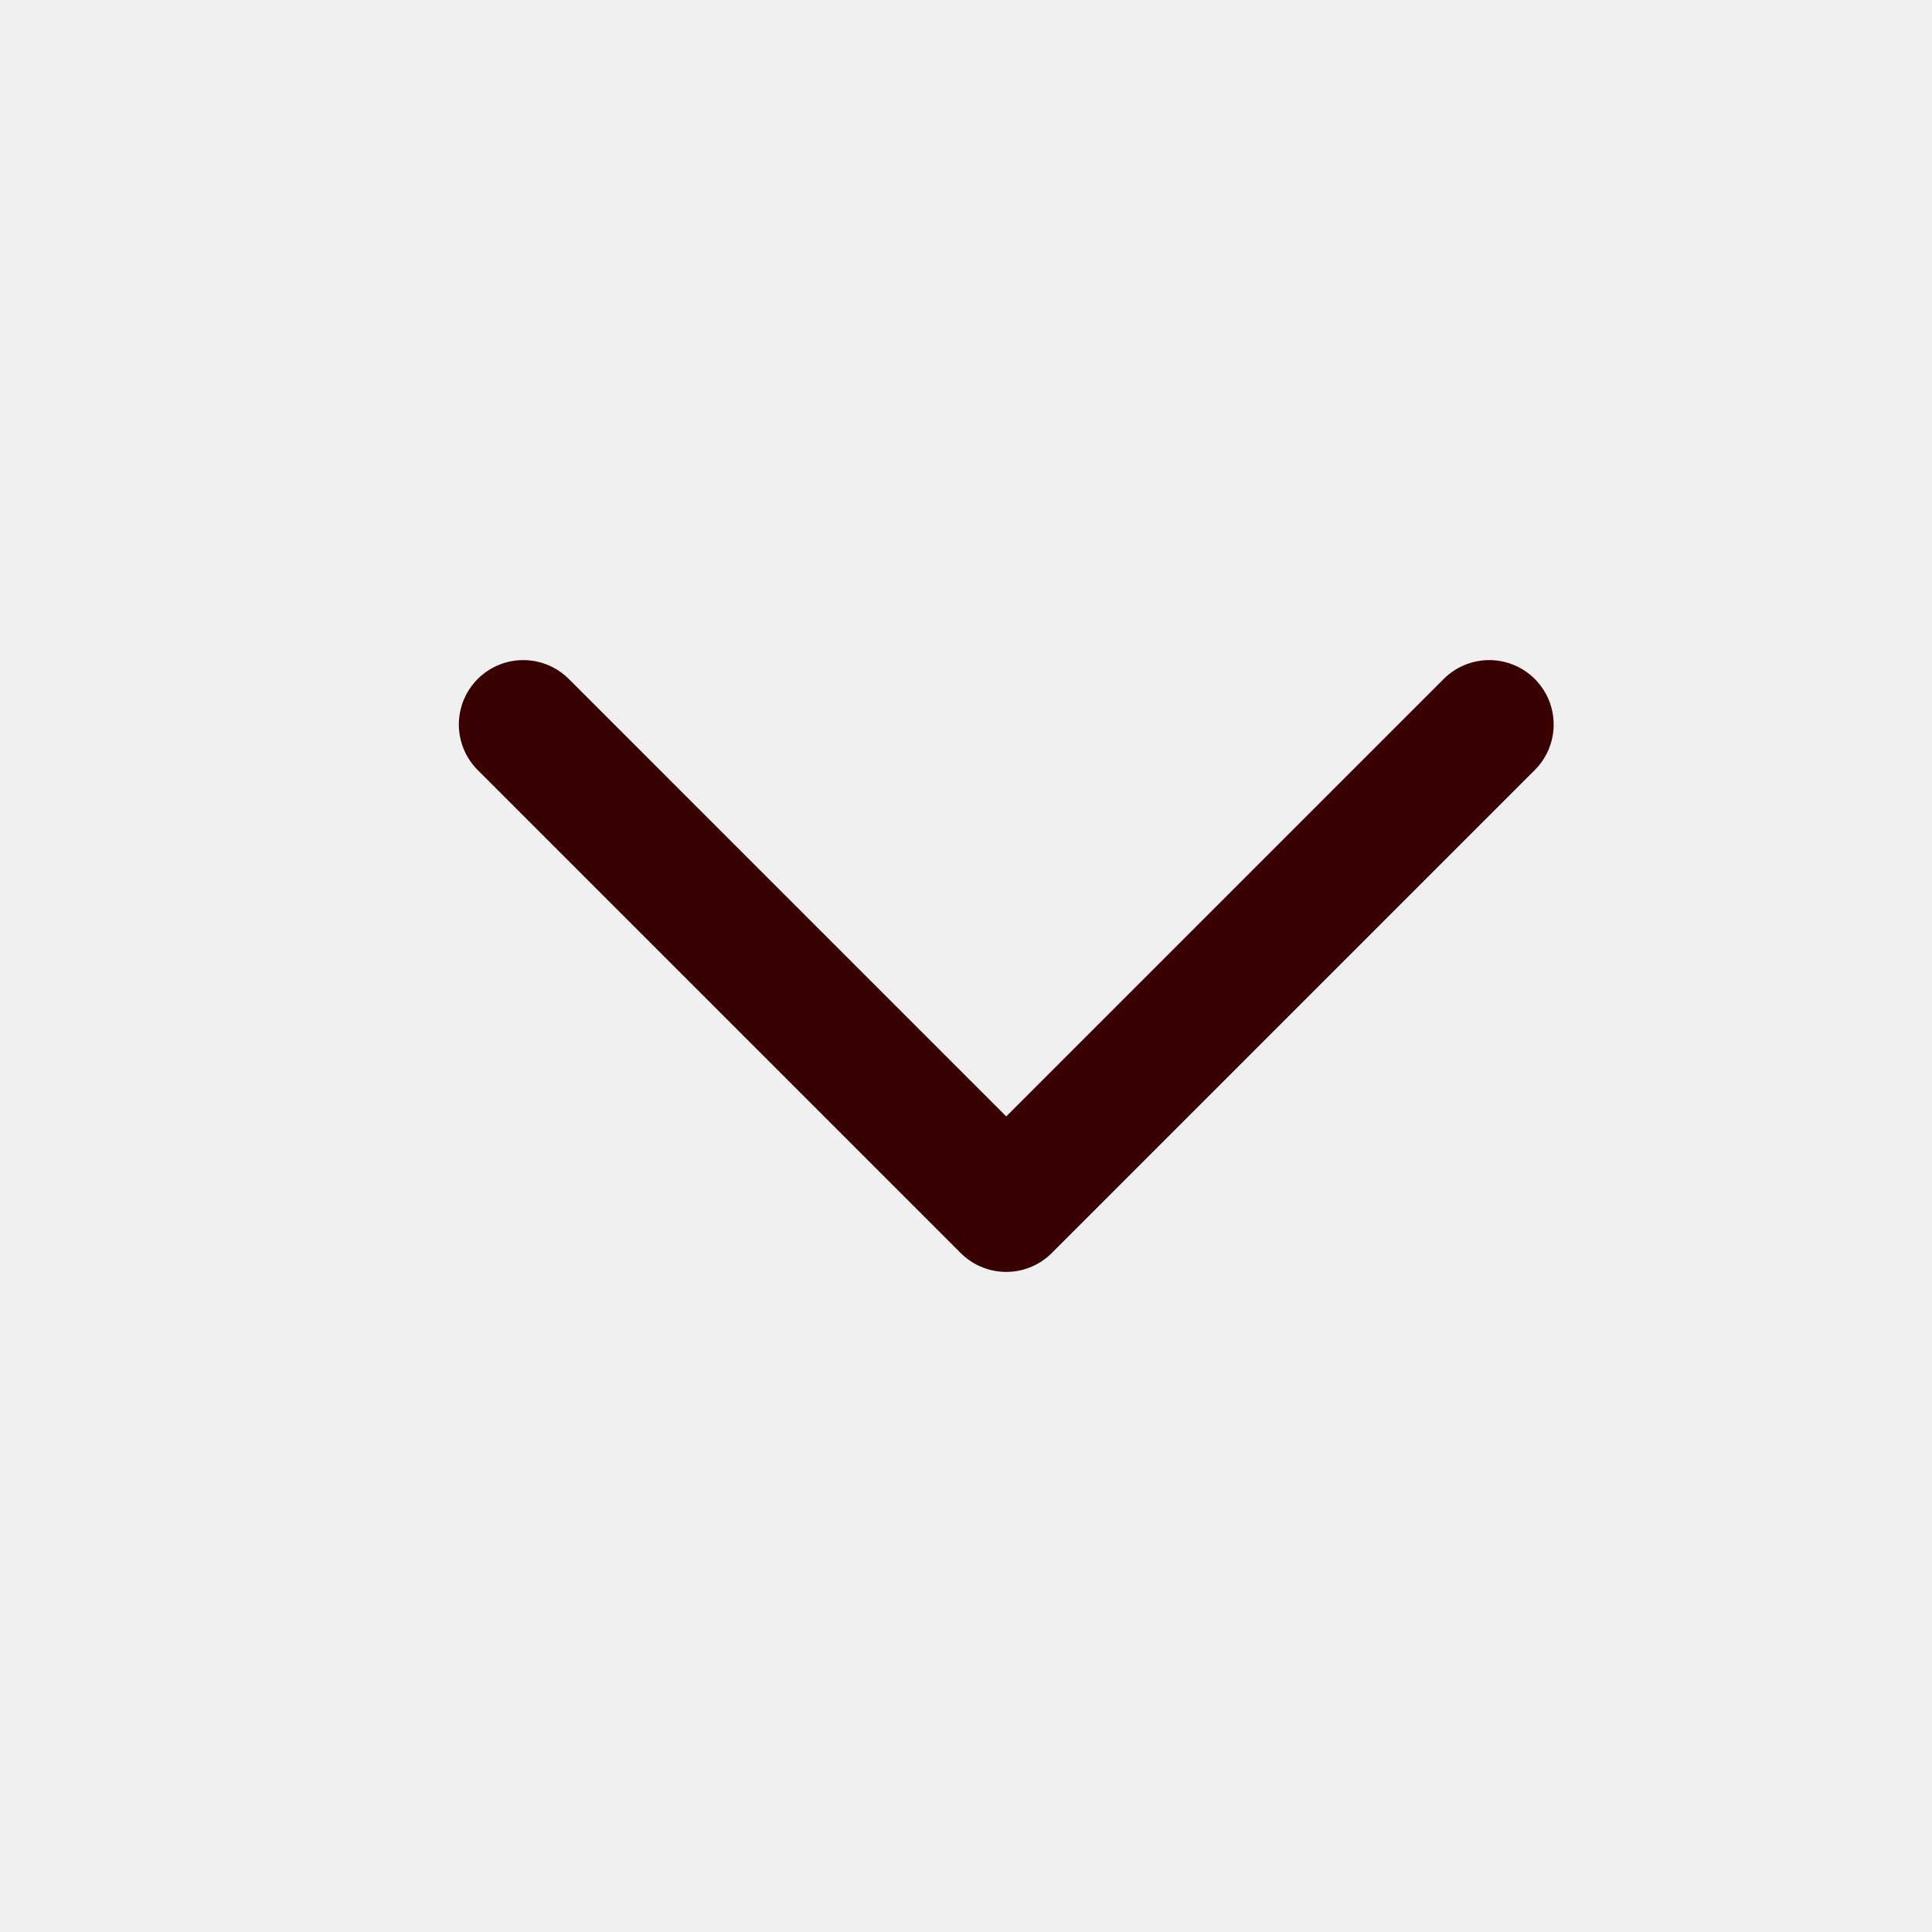
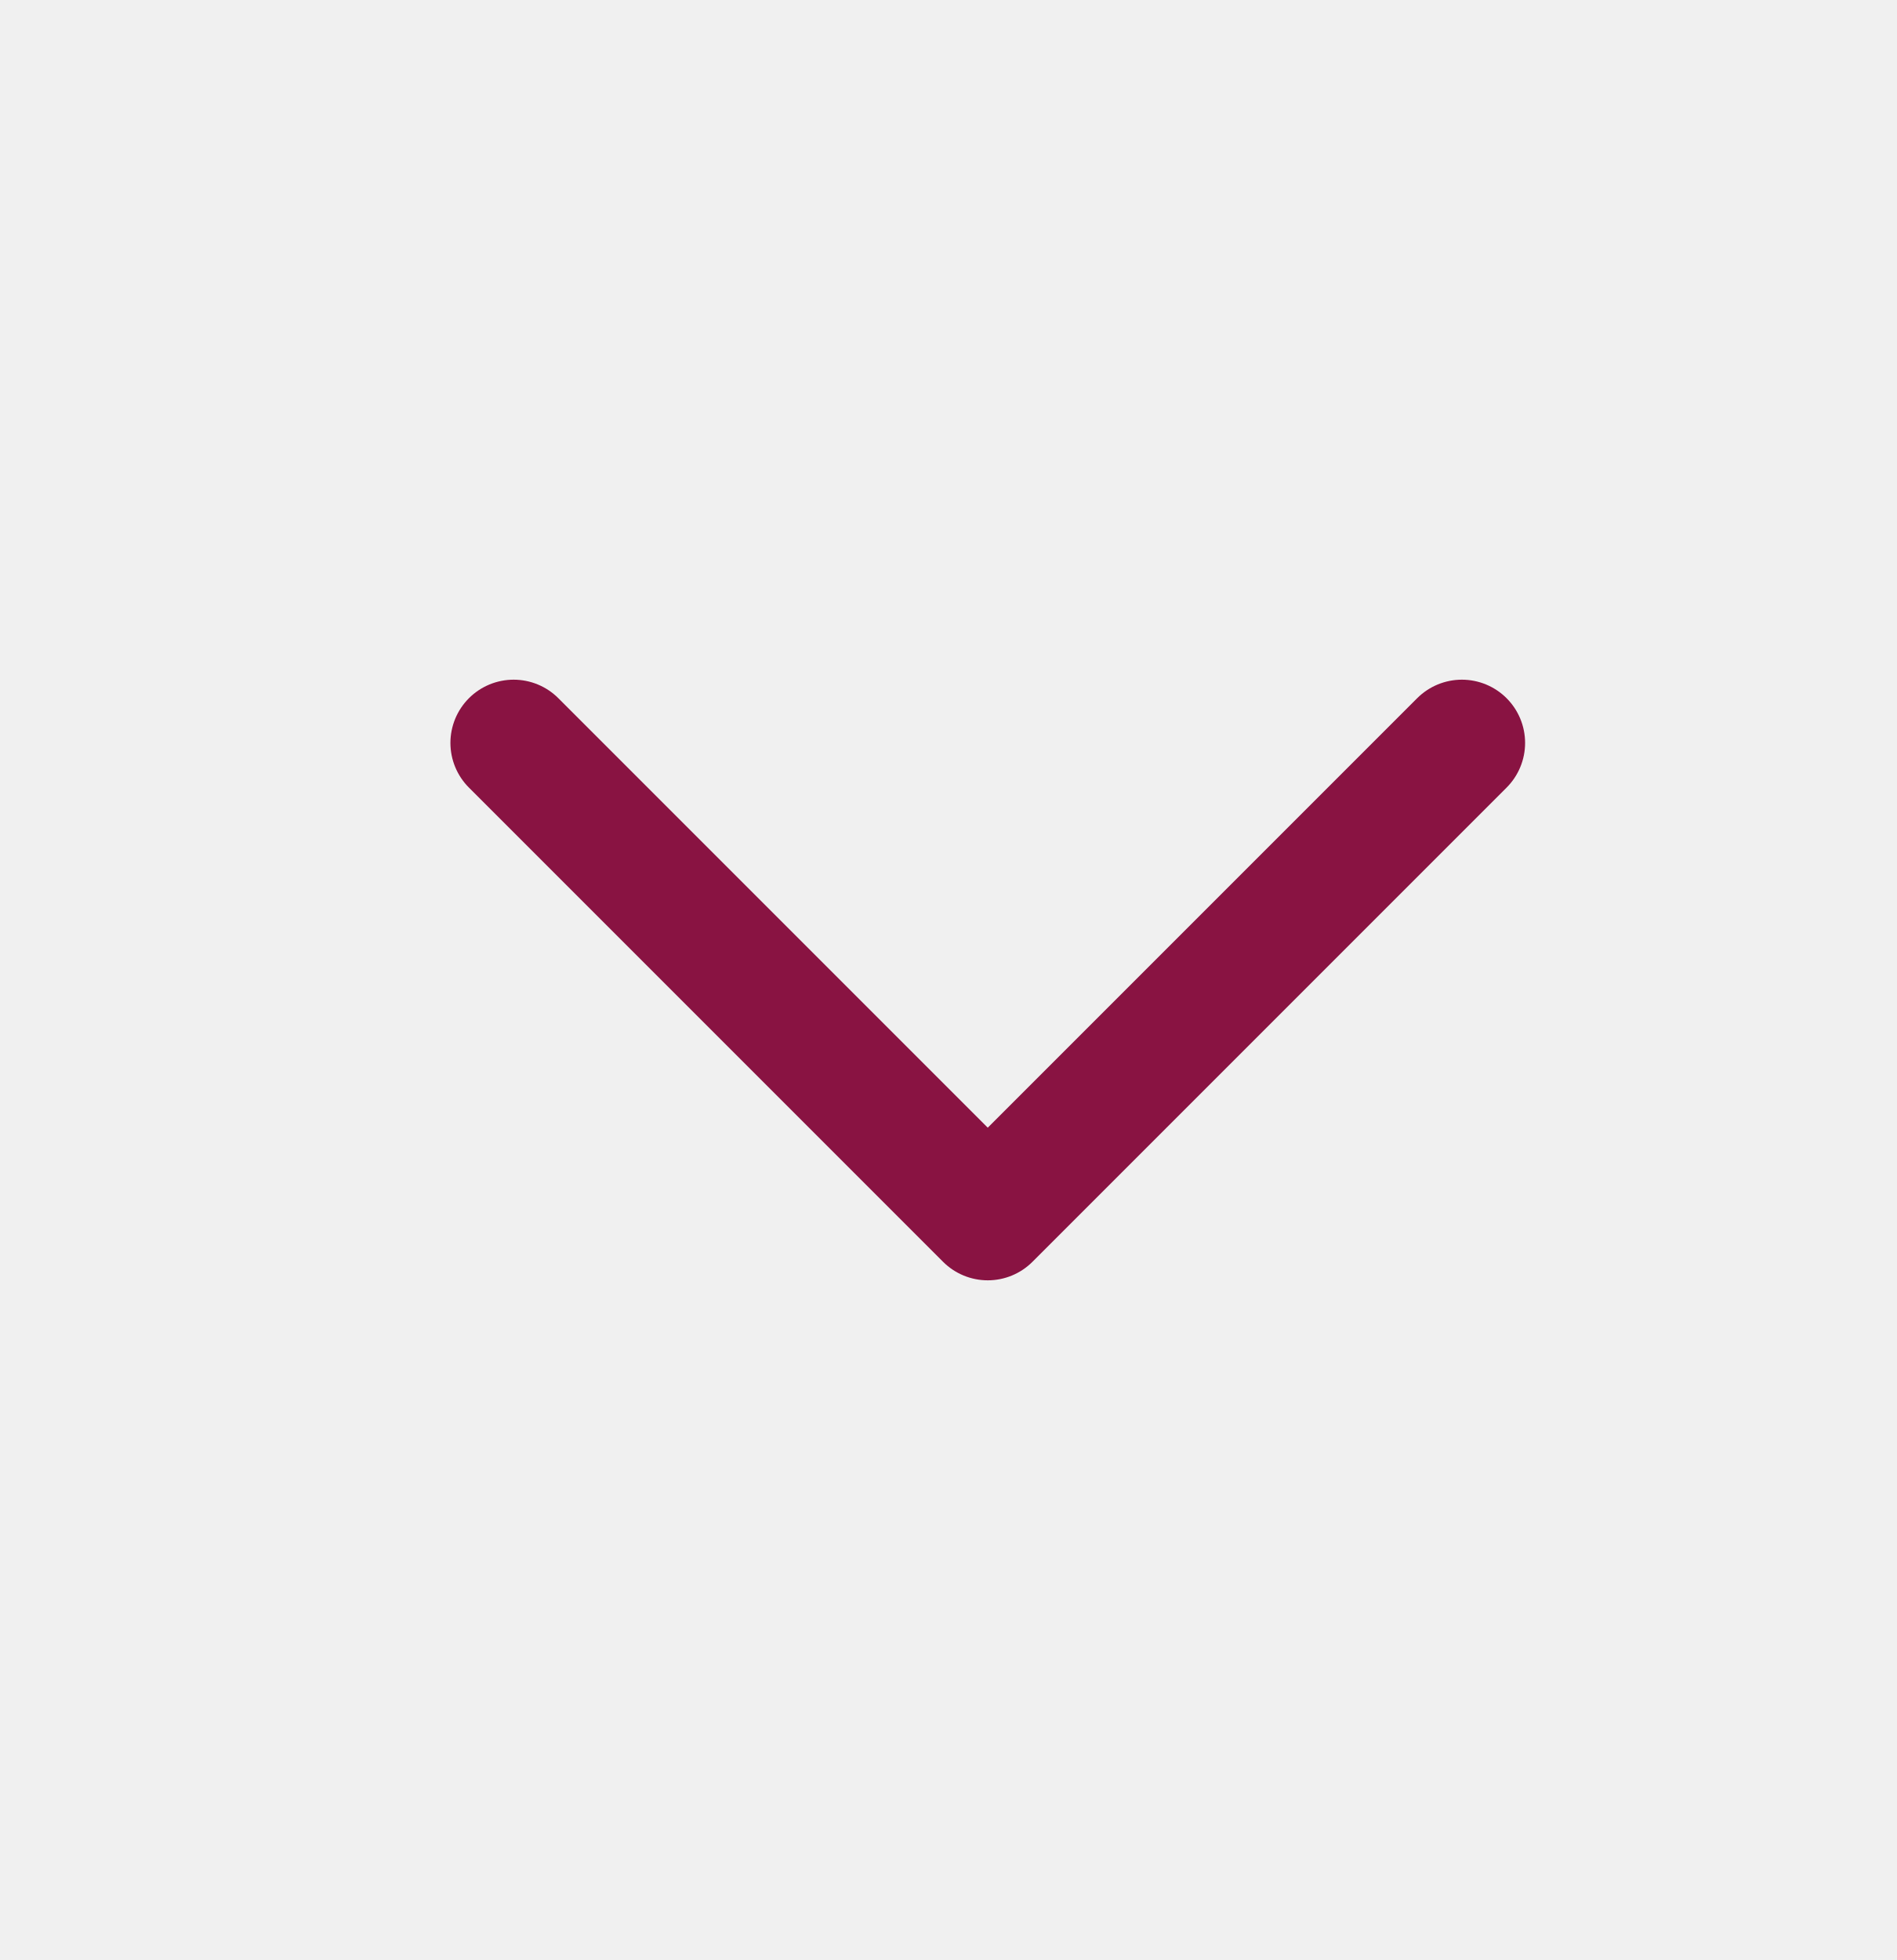
- <svg xmlns="http://www.w3.org/2000/svg" width="30" height="30" viewBox="0 0 30 30" fill="none">
-   <g clip-path="url(#clip0_230_2186)">
-     <path d="M23.125 11.25L15.625 18.75L8.125 11.25" stroke="#390000" stroke-width="2" stroke-linecap="round" stroke-linejoin="round" />
+ <svg xmlns="http://www.w3.org/2000/svg" width="30" height="31" viewBox="0 0 30 31" fill="none">
+   <g id="Arrows/down" clip-path="url(#clip0_200_35011)">
+     <path id="Vector" d="M23.125 11.75L15.625 19.25L8.125 11.75" stroke="#891342" stroke-width="2" stroke-linecap="round" stroke-linejoin="round" />
  </g>
  <defs>
-     <clipPath id="clip0_230_2186">
-       <rect width="30" height="30" fill="white" />
+     <clipPath id="clip0_200_35011">
+       <rect width="30" height="30" fill="white" transform="translate(0 0.5)" />
    </clipPath>
  </defs>
</svg>
